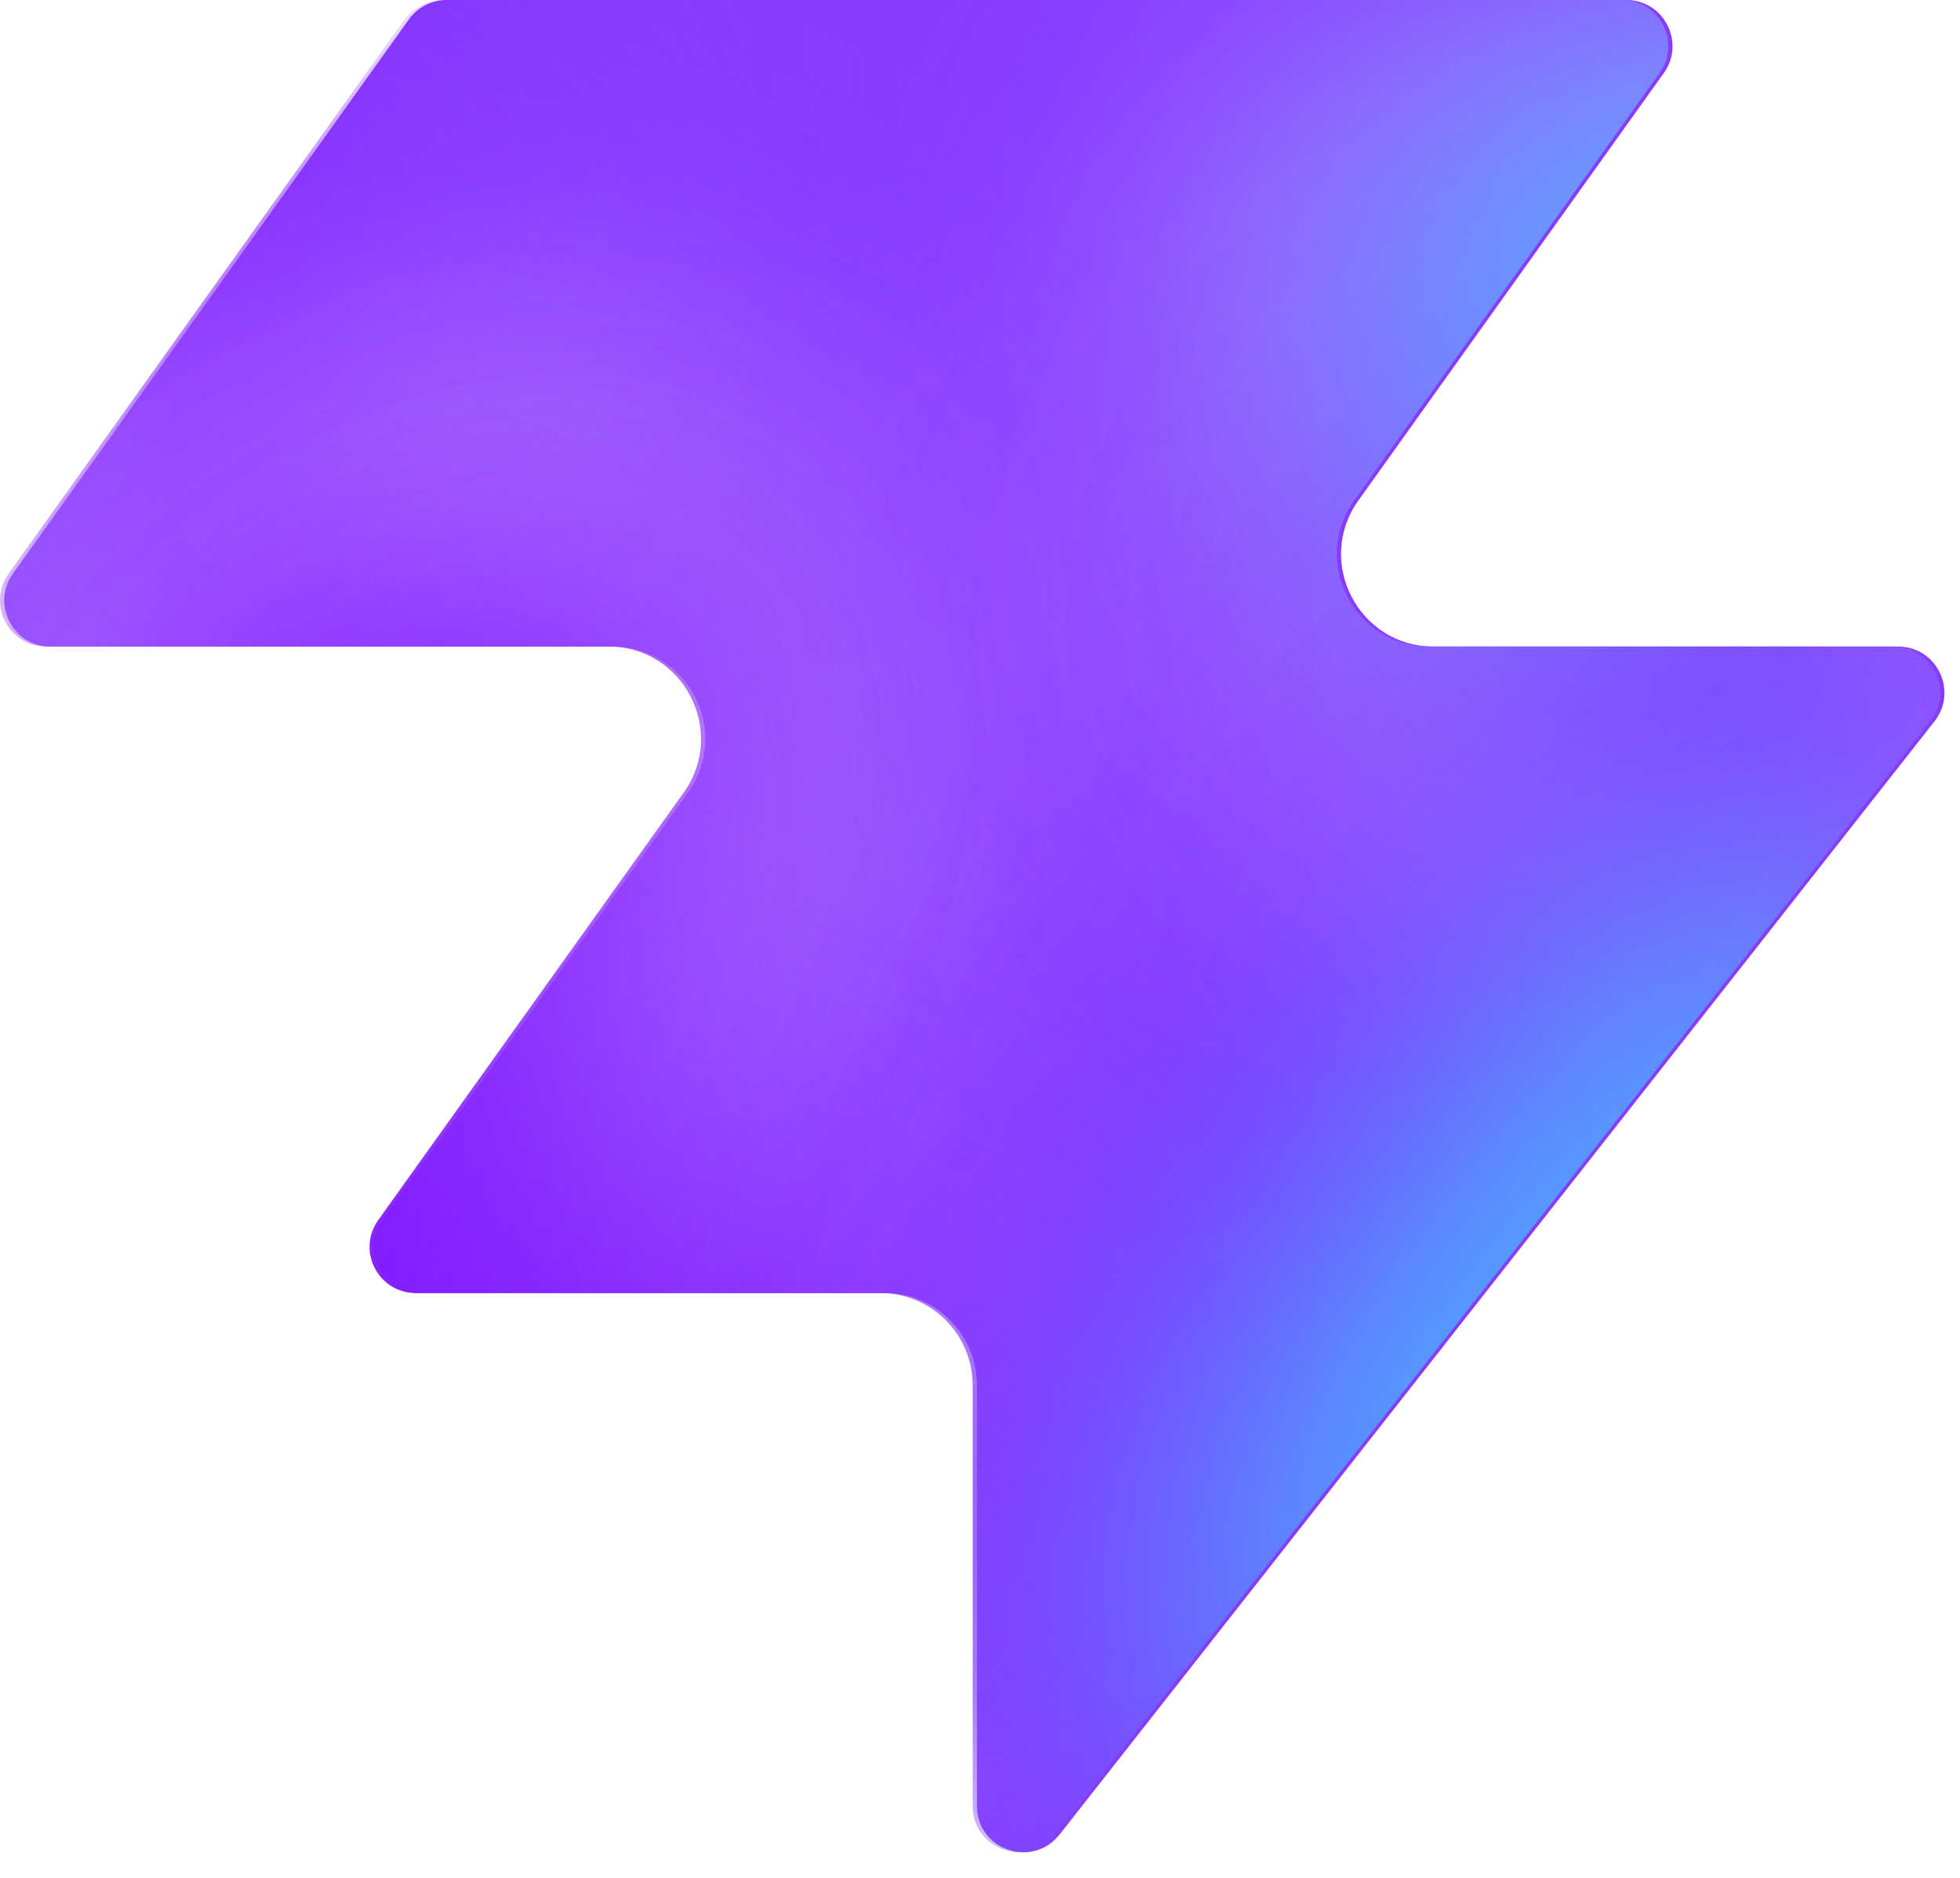
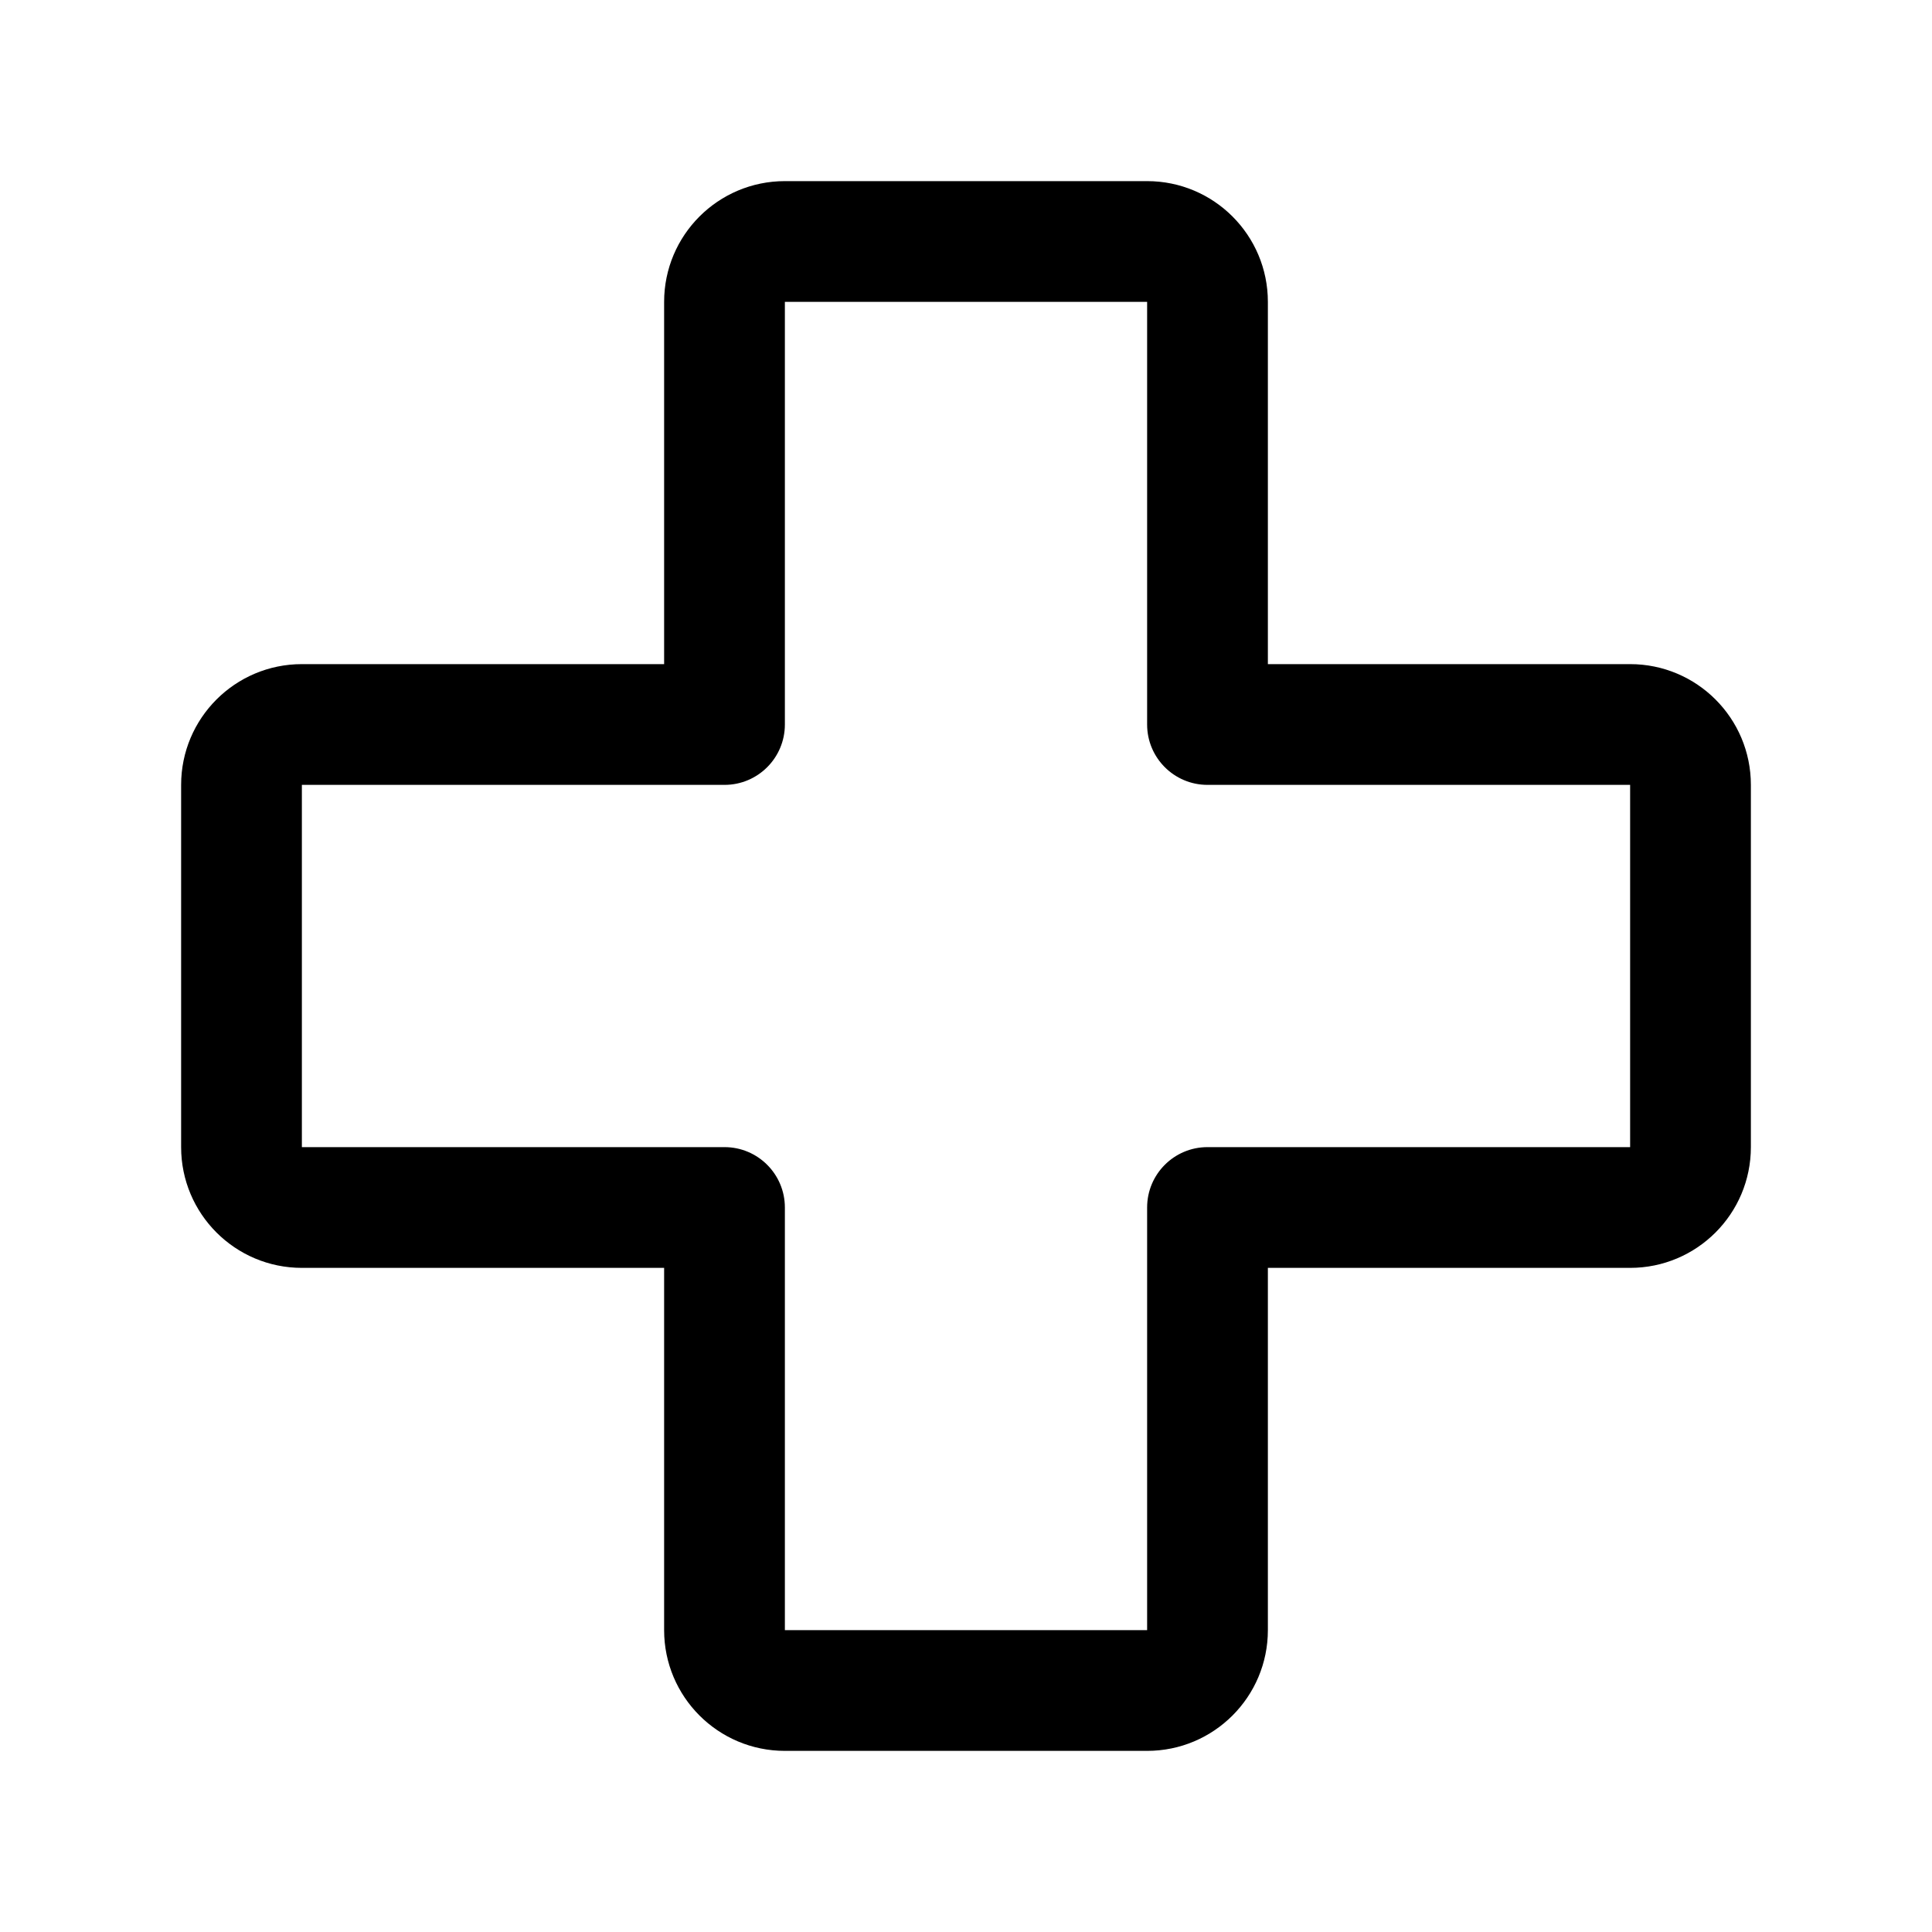
- <svg xmlns="http://www.w3.org/2000/svg" width="48" height="46" fill="none" viewBox="0 0 48 46">
-   <path fill="#863bff" d="M25.946 44.938c-.664.845-2.021.375-2.021-.698V33.937a2.26 2.26 0 0 0-2.262-2.262H10.287c-.92 0-1.456-1.04-.92-1.788l7.48-10.471c1.07-1.497 0-3.578-1.842-3.578H1.237c-.92 0-1.456-1.04-.92-1.788L10.013.474c.214-.297.556-.474.92-.474h28.894c.92 0 1.456 1.04.92 1.788l-7.48 10.471c-1.07 1.498 0 3.579 1.842 3.579h11.377c.943 0 1.473 1.088.89 1.83L25.947 44.94z" style="fill:#863bff;fill:color(display-p3 .525 .23 1);fill-opacity:1" />
-   <mask id="a" width="48" height="46" x="0" y="0" maskUnits="userSpaceOnUse" style="mask-type:alpha">
-     <path fill="#000" d="M25.842 44.938c-.664.844-2.021.375-2.021-.698V33.937a2.26 2.26 0 0 0-2.262-2.262H10.183c-.92 0-1.456-1.04-.92-1.788l7.48-10.471c1.07-1.498 0-3.579-1.842-3.579H1.133c-.92 0-1.456-1.04-.92-1.787L9.91.473c.214-.297.556-.474.92-.474h28.894c.92 0 1.456 1.04.92 1.788l-7.48 10.471c-1.07 1.498 0 3.578 1.842 3.578h11.377c.943 0 1.473 1.088.89 1.832L25.843 44.94z" style="fill:#000;fill-opacity:1" />
-   </mask>
-   <g mask="url(#a)">
-     <g filter="url(#b)">
-       <ellipse cx="5.508" cy="14.704" fill="#ede6ff" rx="5.508" ry="14.704" style="fill:#ede6ff;fill:color(display-p3 .927 .903 1);fill-opacity:1" transform="matrix(.00324 1 1 -.00324 -4.47 31.516)" />
-     </g>
-     <g filter="url(#c)">
-       <ellipse cx="10.399" cy="29.851" fill="#ede6ff" rx="10.399" ry="29.851" style="fill:#ede6ff;fill:color(display-p3 .927 .903 1);fill-opacity:1" transform="matrix(.00324 1 1 -.00324 -39.328 7.883)" />
-     </g>
-     <g filter="url(#d)">
-       <ellipse cx="5.508" cy="30.487" fill="#7e14ff" rx="5.508" ry="30.487" style="fill:#7e14ff;fill:color(display-p3 .492 .077 1);fill-opacity:1" transform="rotate(89.814 -25.913 -14.639)scale(1 -1)" />
-     </g>
-     <g filter="url(#e)">
-       <ellipse cx="5.508" cy="30.599" fill="#7e14ff" rx="5.508" ry="30.599" style="fill:#7e14ff;fill:color(display-p3 .492 .077 1);fill-opacity:1" transform="rotate(89.814 -32.644 -3.334)scale(1 -1)" />
-     </g>
-     <g filter="url(#f)">
-       <ellipse cx="5.508" cy="30.599" fill="#7e14ff" rx="5.508" ry="30.599" style="fill:#7e14ff;fill:color(display-p3 .492 .077 1);fill-opacity:1" transform="matrix(.00324 1 1 -.00324 -34.34 30.47)" />
-     </g>
-     <g filter="url(#g)">
-       <ellipse cx="14.072" cy="22.078" fill="#ede6ff" rx="14.072" ry="22.078" style="fill:#ede6ff;fill:color(display-p3 .927 .903 1);fill-opacity:1" transform="rotate(93.35 24.506 48.493)scale(-1 1)" />
-     </g>
-     <g filter="url(#h)">
-       <ellipse cx="3.47" cy="21.501" fill="#7e14ff" rx="3.47" ry="21.501" style="fill:#7e14ff;fill:color(display-p3 .492 .077 1);fill-opacity:1" transform="rotate(89.009 28.708 47.59)scale(-1 1)" />
-     </g>
-     <g filter="url(#i)">
-       <ellipse cx="3.47" cy="21.501" fill="#7e14ff" rx="3.47" ry="21.501" style="fill:#7e14ff;fill:color(display-p3 .492 .077 1);fill-opacity:1" transform="rotate(89.009 28.708 47.59)scale(-1 1)" />
-     </g>
-     <g filter="url(#j)">
-       <ellipse cx=".387" cy="8.972" fill="#7e14ff" rx="4.407" ry="29.108" style="fill:#7e14ff;fill:color(display-p3 .492 .077 1);fill-opacity:1" transform="rotate(39.51 .387 8.972)" />
-     </g>
-     <g filter="url(#k)">
-       <ellipse cx="47.523" cy="-6.092" fill="#7e14ff" rx="4.407" ry="29.108" style="fill:#7e14ff;fill:color(display-p3 .492 .077 1);fill-opacity:1" transform="rotate(37.892 47.523 -6.092)" />
-     </g>
-     <g filter="url(#l)">
-       <ellipse cx="41.412" cy="6.333" fill="#47bfff" rx="5.971" ry="9.665" style="fill:#47bfff;fill:color(display-p3 .28 .748 1);fill-opacity:1" transform="rotate(37.892 41.412 6.333)" />
-     </g>
-     <g filter="url(#m)">
-       <ellipse cx="-1.879" cy="38.332" fill="#7e14ff" rx="4.407" ry="29.108" style="fill:#7e14ff;fill:color(display-p3 .492 .077 1);fill-opacity:1" transform="rotate(37.892 -1.88 38.332)" />
-     </g>
-     <g filter="url(#n)">
-       <ellipse cx="-1.879" cy="38.332" fill="#7e14ff" rx="4.407" ry="29.108" style="fill:#7e14ff;fill:color(display-p3 .492 .077 1);fill-opacity:1" transform="rotate(37.892 -1.88 38.332)" />
-     </g>
-     <g filter="url(#o)">
-       <ellipse cx="35.651" cy="29.907" fill="#7e14ff" rx="4.407" ry="29.108" style="fill:#7e14ff;fill:color(display-p3 .492 .077 1);fill-opacity:1" transform="rotate(37.892 35.651 29.907)" />
-     </g>
-     <g filter="url(#p)">
-       <ellipse cx="38.418" cy="32.4" fill="#47bfff" rx="5.971" ry="15.297" style="fill:#47bfff;fill:color(display-p3 .28 .748 1);fill-opacity:1" transform="rotate(37.892 38.418 32.4)" />
-     </g>
-   </g>
-   <defs>
-     <filter id="b" width="60.045" height="41.654" x="-19.77" y="16.149" color-interpolation-filters="sRGB" filterUnits="userSpaceOnUse">
-       <feFlood flood-opacity="0" result="BackgroundImageFix" />
-       <feBlend in="SourceGraphic" in2="BackgroundImageFix" result="shape" />
-       <feGaussianBlur result="effect1_foregroundBlur_2002_17158" stdDeviation="7.659" />
-     </filter>
-     <filter id="c" width="90.34" height="51.437" x="-54.613" y="-7.533" color-interpolation-filters="sRGB" filterUnits="userSpaceOnUse">
-       <feFlood flood-opacity="0" result="BackgroundImageFix" />
-       <feBlend in="SourceGraphic" in2="BackgroundImageFix" result="shape" />
-       <feGaussianBlur result="effect1_foregroundBlur_2002_17158" stdDeviation="7.659" />
-     </filter>
-     <filter id="d" width="79.355" height="29.4" x="-49.64" y="2.03" color-interpolation-filters="sRGB" filterUnits="userSpaceOnUse">
-       <feFlood flood-opacity="0" result="BackgroundImageFix" />
-       <feBlend in="SourceGraphic" in2="BackgroundImageFix" result="shape" />
-       <feGaussianBlur result="effect1_foregroundBlur_2002_17158" stdDeviation="4.596" />
-     </filter>
-     <filter id="e" width="79.579" height="29.4" x="-45.045" y="20.029" color-interpolation-filters="sRGB" filterUnits="userSpaceOnUse">
-       <feFlood flood-opacity="0" result="BackgroundImageFix" />
-       <feBlend in="SourceGraphic" in2="BackgroundImageFix" result="shape" />
-       <feGaussianBlur result="effect1_foregroundBlur_2002_17158" stdDeviation="4.596" />
-     </filter>
-     <filter id="f" width="79.579" height="29.4" x="-43.513" y="21.178" color-interpolation-filters="sRGB" filterUnits="userSpaceOnUse">
-       <feFlood flood-opacity="0" result="BackgroundImageFix" />
-       <feBlend in="SourceGraphic" in2="BackgroundImageFix" result="shape" />
-       <feGaussianBlur result="effect1_foregroundBlur_2002_17158" stdDeviation="4.596" />
-     </filter>
-     <filter id="g" width="74.749" height="58.852" x="15.756" y="-17.901" color-interpolation-filters="sRGB" filterUnits="userSpaceOnUse">
-       <feFlood flood-opacity="0" result="BackgroundImageFix" />
-       <feBlend in="SourceGraphic" in2="BackgroundImageFix" result="shape" />
-       <feGaussianBlur result="effect1_foregroundBlur_2002_17158" stdDeviation="7.659" />
-     </filter>
-     <filter id="h" width="61.377" height="25.362" x="23.548" y="2.284" color-interpolation-filters="sRGB" filterUnits="userSpaceOnUse">
-       <feFlood flood-opacity="0" result="BackgroundImageFix" />
-       <feBlend in="SourceGraphic" in2="BackgroundImageFix" result="shape" />
-       <feGaussianBlur result="effect1_foregroundBlur_2002_17158" stdDeviation="4.596" />
-     </filter>
-     <filter id="i" width="61.377" height="25.362" x="23.548" y="2.284" color-interpolation-filters="sRGB" filterUnits="userSpaceOnUse">
-       <feFlood flood-opacity="0" result="BackgroundImageFix" />
-       <feBlend in="SourceGraphic" in2="BackgroundImageFix" result="shape" />
-       <feGaussianBlur result="effect1_foregroundBlur_2002_17158" stdDeviation="4.596" />
-     </filter>
-     <filter id="j" width="56.045" height="63.649" x="-27.636" y="-22.853" color-interpolation-filters="sRGB" filterUnits="userSpaceOnUse">
-       <feFlood flood-opacity="0" result="BackgroundImageFix" />
-       <feBlend in="SourceGraphic" in2="BackgroundImageFix" result="shape" />
-       <feGaussianBlur result="effect1_foregroundBlur_2002_17158" stdDeviation="4.596" />
-     </filter>
-     <filter id="k" width="54.814" height="64.646" x="20.116" y="-38.415" color-interpolation-filters="sRGB" filterUnits="userSpaceOnUse">
-       <feFlood flood-opacity="0" result="BackgroundImageFix" />
-       <feBlend in="SourceGraphic" in2="BackgroundImageFix" result="shape" />
-       <feGaussianBlur result="effect1_foregroundBlur_2002_17158" stdDeviation="4.596" />
-     </filter>
-     <filter id="l" width="33.541" height="35.313" x="24.641" y="-11.323" color-interpolation-filters="sRGB" filterUnits="userSpaceOnUse">
-       <feFlood flood-opacity="0" result="BackgroundImageFix" />
-       <feBlend in="SourceGraphic" in2="BackgroundImageFix" result="shape" />
-       <feGaussianBlur result="effect1_foregroundBlur_2002_17158" stdDeviation="4.596" />
-     </filter>
-     <filter id="m" width="54.814" height="64.646" x="-29.286" y="6.009" color-interpolation-filters="sRGB" filterUnits="userSpaceOnUse">
-       <feFlood flood-opacity="0" result="BackgroundImageFix" />
-       <feBlend in="SourceGraphic" in2="BackgroundImageFix" result="shape" />
-       <feGaussianBlur result="effect1_foregroundBlur_2002_17158" stdDeviation="4.596" />
-     </filter>
-     <filter id="n" width="54.814" height="64.646" x="-29.286" y="6.009" color-interpolation-filters="sRGB" filterUnits="userSpaceOnUse">
-       <feFlood flood-opacity="0" result="BackgroundImageFix" />
-       <feBlend in="SourceGraphic" in2="BackgroundImageFix" result="shape" />
-       <feGaussianBlur result="effect1_foregroundBlur_2002_17158" stdDeviation="4.596" />
-     </filter>
-     <filter id="o" width="54.814" height="64.646" x="8.244" y="-2.416" color-interpolation-filters="sRGB" filterUnits="userSpaceOnUse">
-       <feFlood flood-opacity="0" result="BackgroundImageFix" />
-       <feBlend in="SourceGraphic" in2="BackgroundImageFix" result="shape" />
-       <feGaussianBlur result="effect1_foregroundBlur_2002_17158" stdDeviation="4.596" />
-     </filter>
-     <filter id="p" width="39.409" height="43.623" x="18.713" y="10.588" color-interpolation-filters="sRGB" filterUnits="userSpaceOnUse">
-       <feFlood flood-opacity="0" result="BackgroundImageFix" />
-       <feBlend in="SourceGraphic" in2="BackgroundImageFix" result="shape" />
-       <feGaussianBlur result="effect1_foregroundBlur_2002_17158" stdDeviation="4.596" />
-     </filter>
-   </defs>
+ <svg xmlns="http://www.w3.org/2000/svg" width="32" height="32" fill="#000000" viewBox="0 0 256 256">
+   <path d="M216,88H168V40a16,16,0,0,0-16-16H104A16,16,0,0,0,88,40V88H40a16,16,0,0,0-16,16v48a16,16,0,0,0,16,16H88v48a16,16,0,0,0,16,16h48a16,16,0,0,0,16-16V168h48a16,16,0,0,0,16-16V104A16,16,0,0,0,216,88Zm0,64H160a8,8,0,0,0-8,8v56H104V160a8,8,0,0,0-8-8H40V104H96a8,8,0,0,0,8-8V40h48V96a8,8,0,0,0,8,8h56Z" />
</svg>
